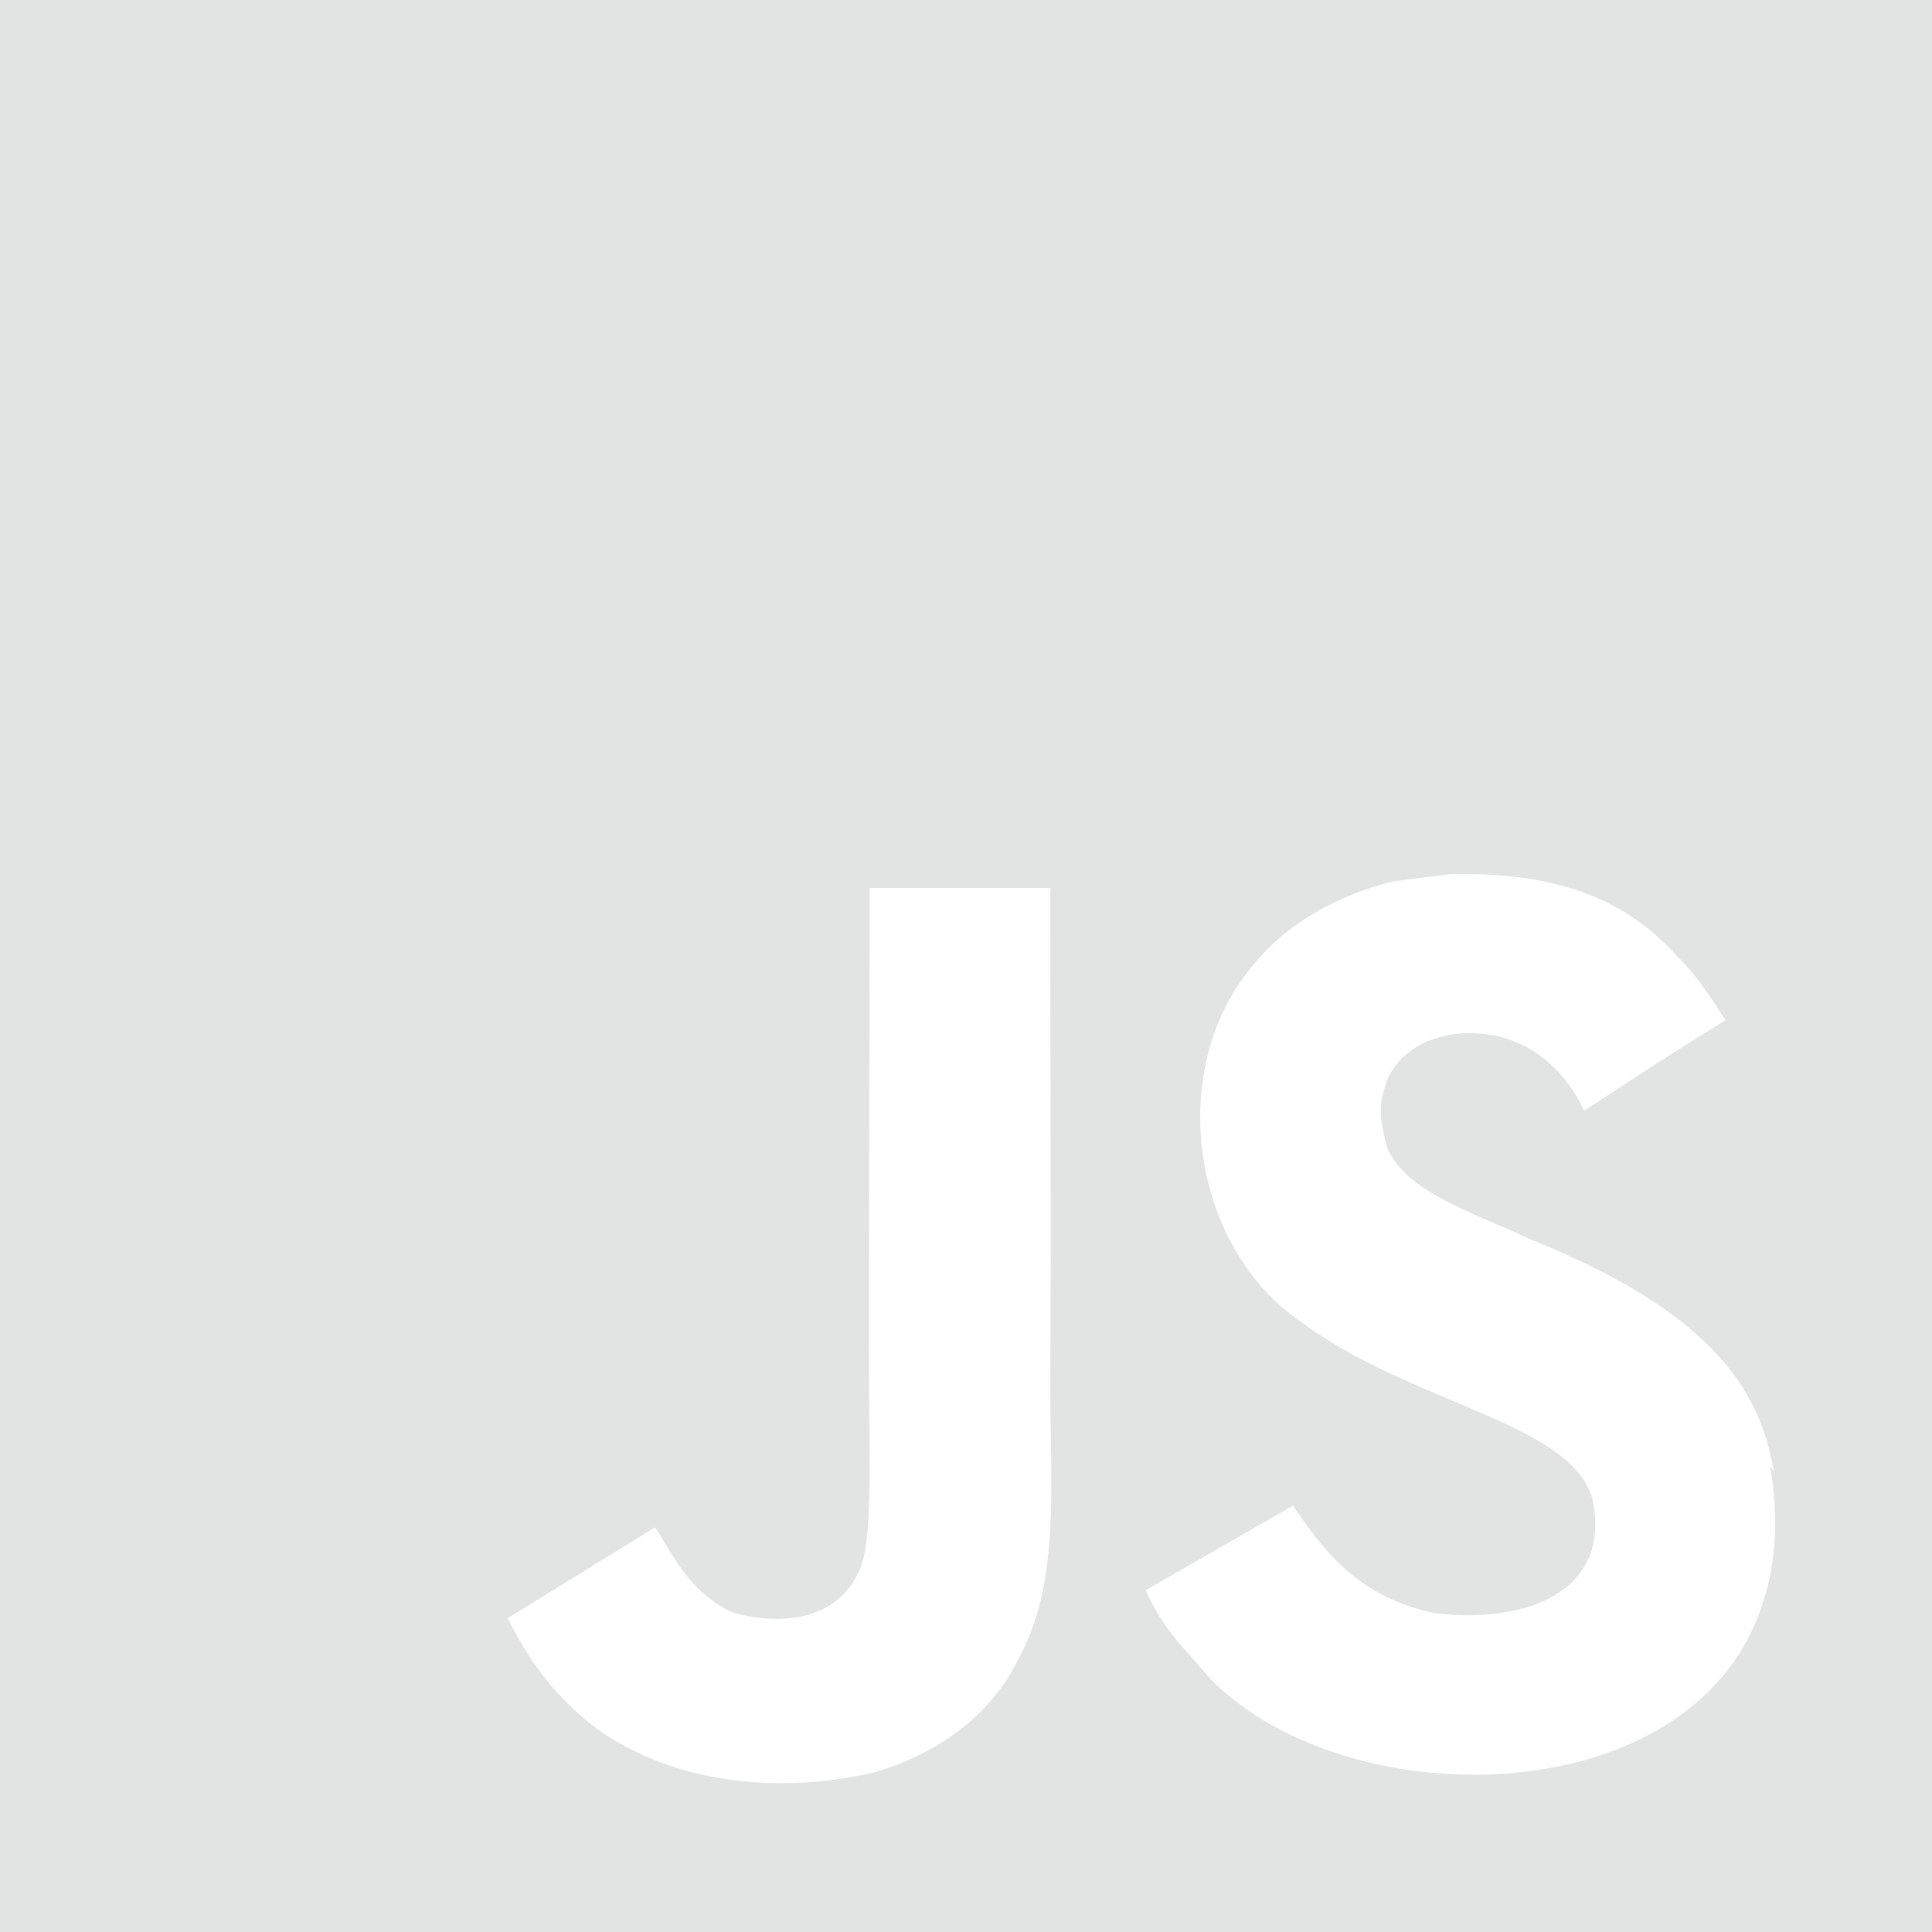
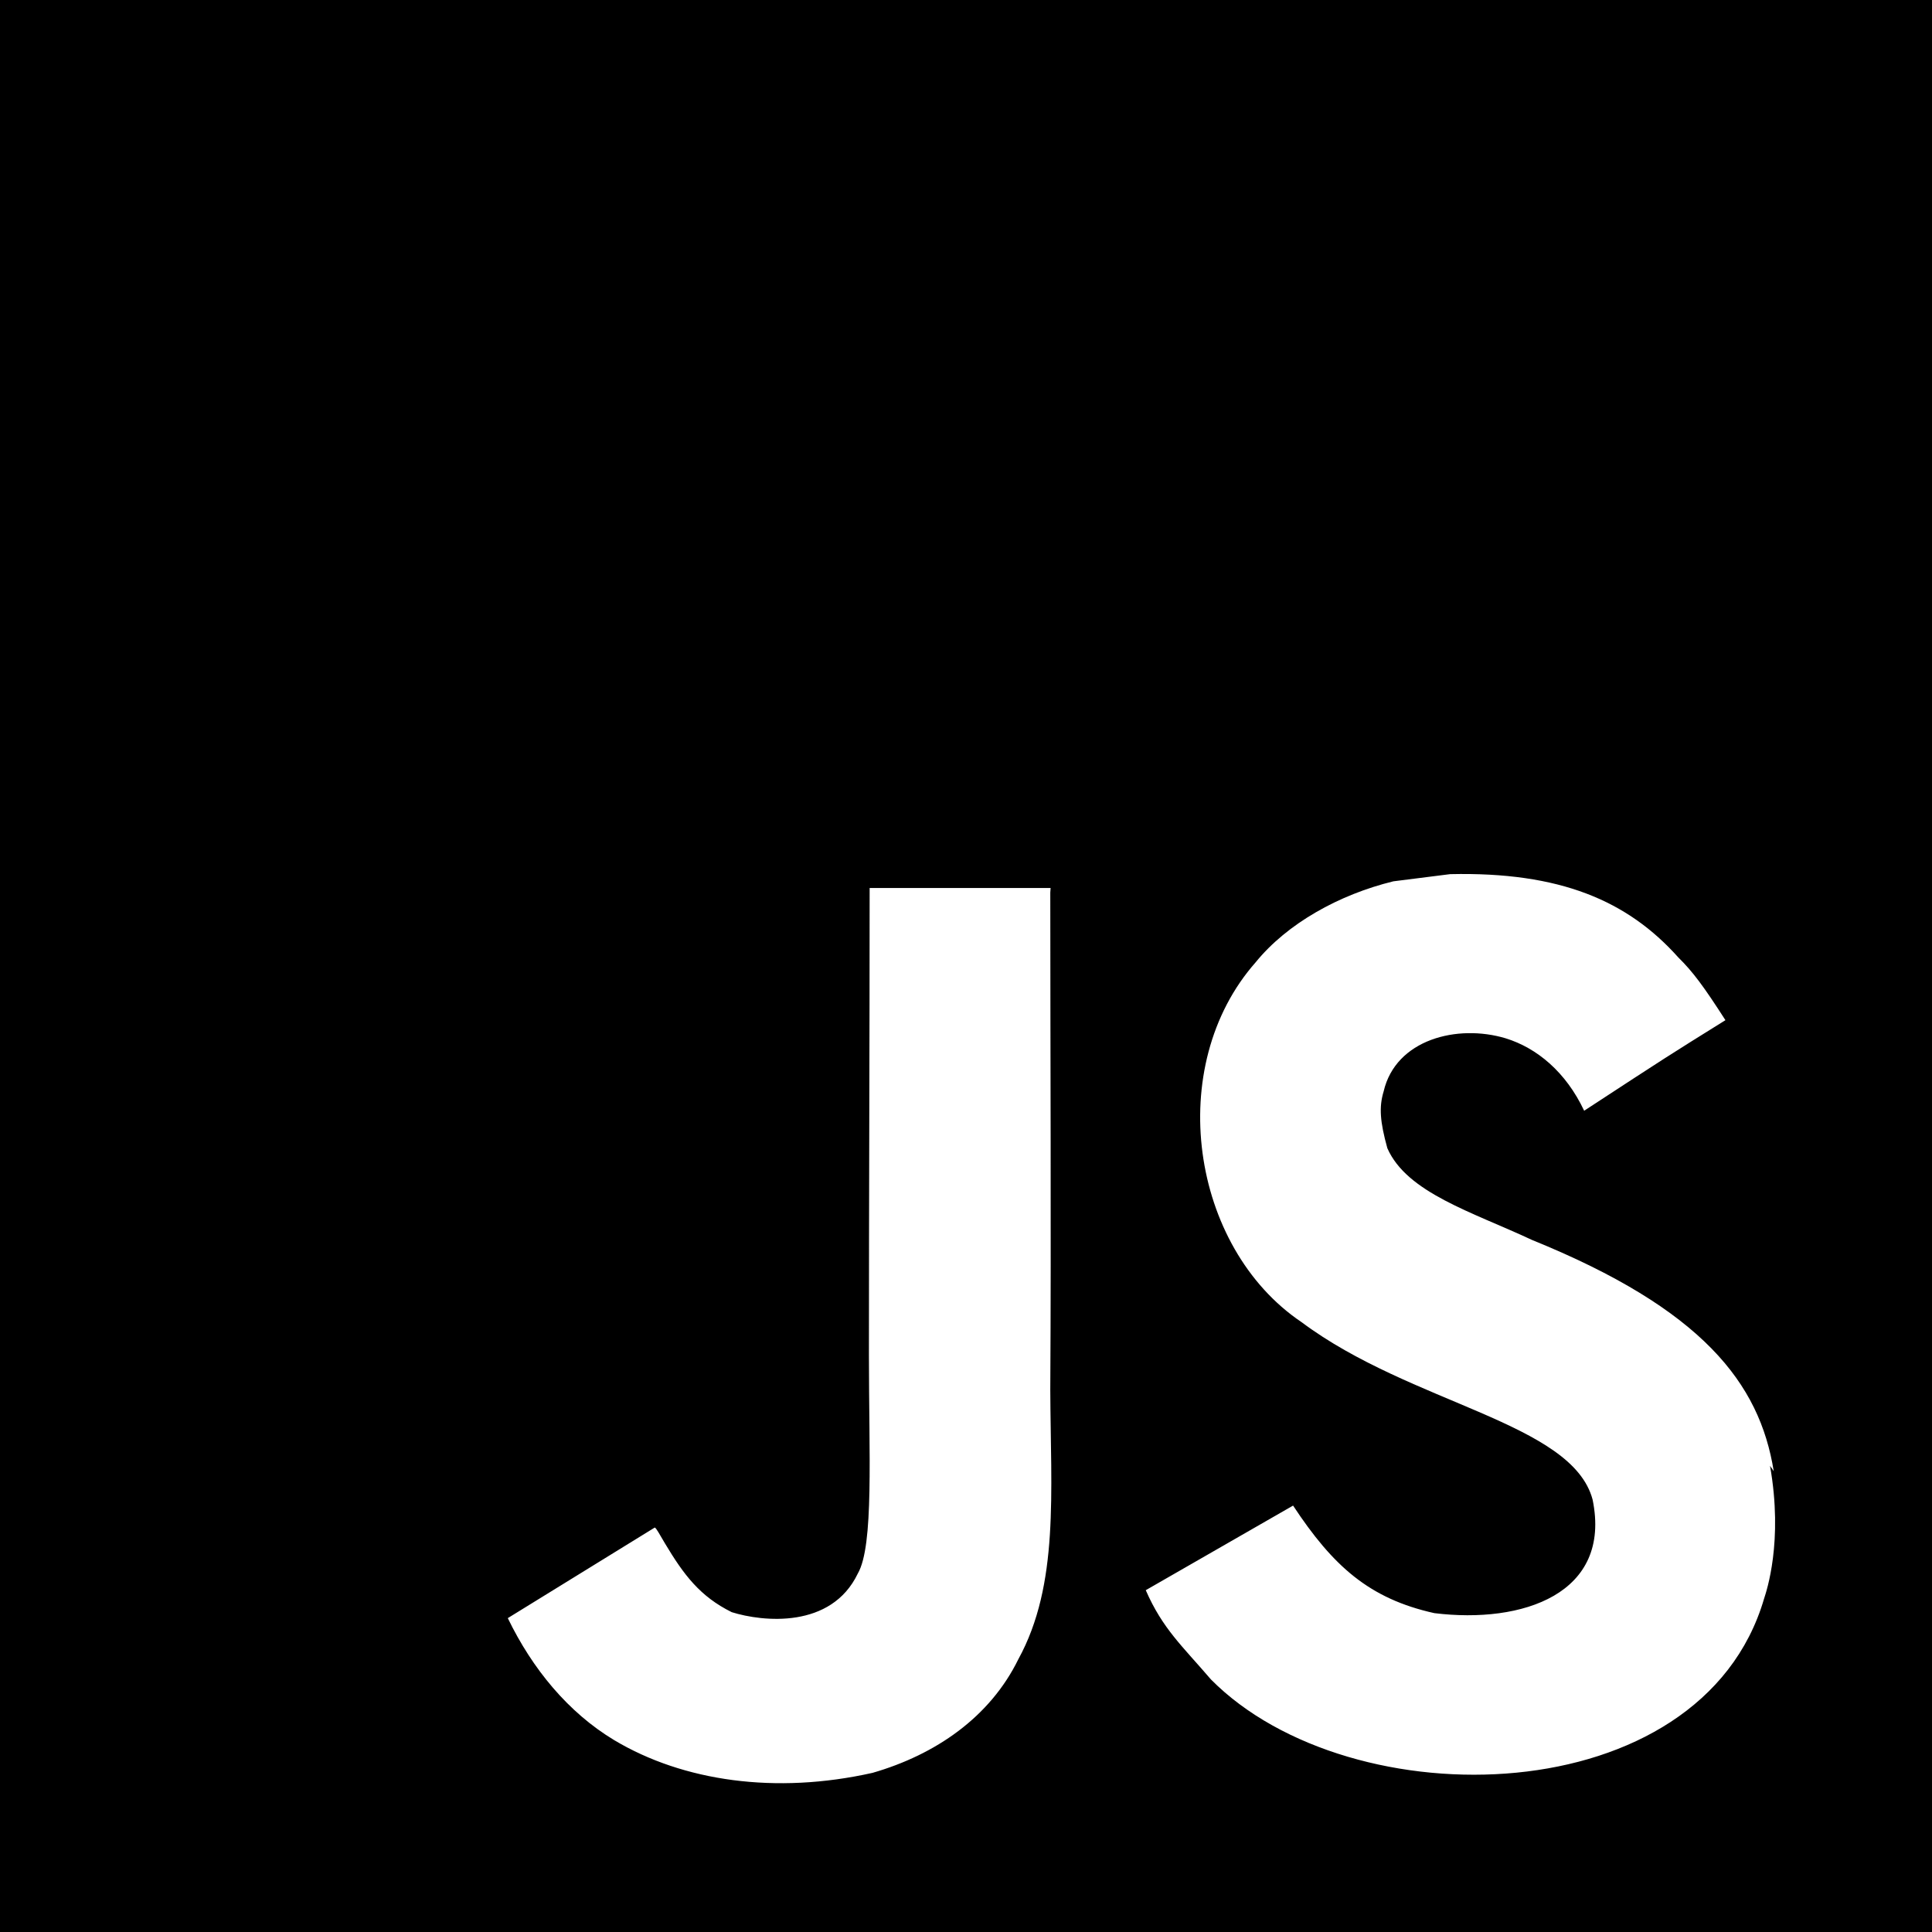
<svg xmlns="http://www.w3.org/2000/svg" role="img" viewBox="0 0 24 24">
-   <path d="M0 0h24v24H0V0zm22.034 18.276c-.175-1.095-.888-2.015-3.003-2.873-.736-.345-1.554-.585-1.797-1.14-.091-.33-.105-.51-.046-.705.15-.646.915-.84 1.515-.66.39.12.75.42.976.9 1.034-.676 1.034-.676 1.755-1.125-.27-.42-.404-.601-.586-.78-.63-.705-1.469-1.065-2.834-1.034l-.705.089c-.676.165-1.32.525-1.71 1.005-1.14 1.291-.811 3.541.569 4.471 1.365 1.02 3.361 1.244 3.616 2.205.24 1.17-.87 1.545-1.966 1.41-.811-.18-1.26-.586-1.755-1.336l-1.83 1.051c.21.48.45.689.81 1.109 1.74 1.756 6.09 1.666 6.871-1.004.029-.09.24-.705.074-1.65l.046.067zm-8.983-7.245h-2.248c0 1.938-.009 3.864-.009 5.805 0 1.232.063 2.363-.138 2.711-.33.689-1.18.601-1.566.48-.396-.196-.597-.466-.83-.855-.063-.105-.11-.196-.127-.196l-1.825 1.125c.305.63.75 1.172 1.324 1.517.855.51 2.004.675 3.207.405.783-.226 1.458-.691 1.811-1.411.51-.93.402-2.07.397-3.346.012-2.054 0-4.109 0-6.179l.004-.056z" fill="#E1E4E3" />
+   <path d="M0 0h24v24H0V0zm22.034 18.276c-.175-1.095-.888-2.015-3.003-2.873-.736-.345-1.554-.585-1.797-1.14-.091-.33-.105-.51-.046-.705.15-.646.915-.84 1.515-.66.39.12.75.42.976.9 1.034-.676 1.034-.676 1.755-1.125-.27-.42-.404-.601-.586-.78-.63-.705-1.469-1.065-2.834-1.034l-.705.089c-.676.165-1.32.525-1.71 1.005-1.14 1.291-.811 3.541.569 4.471 1.365 1.02 3.361 1.244 3.616 2.205.24 1.17-.87 1.545-1.966 1.41-.811-.18-1.26-.586-1.755-1.336l-1.83 1.051c.21.48.45.689.81 1.109 1.74 1.756 6.09 1.666 6.871-1.004.029-.09.24-.705.074-1.65l.046.067zm-8.983-7.245h-2.248c0 1.938-.009 3.864-.009 5.805 0 1.232.063 2.363-.138 2.711-.33.689-1.18.601-1.566.48-.396-.196-.597-.466-.83-.855-.063-.105-.11-.196-.127-.196l-1.825 1.125c.305.63.75 1.172 1.324 1.517.855.51 2.004.675 3.207.405.783-.226 1.458-.691 1.811-1.411.51-.93.402-2.07.397-3.346.012-2.054 0-4.109 0-6.179l.004-.056z" fill="currentColor" />
</svg>
